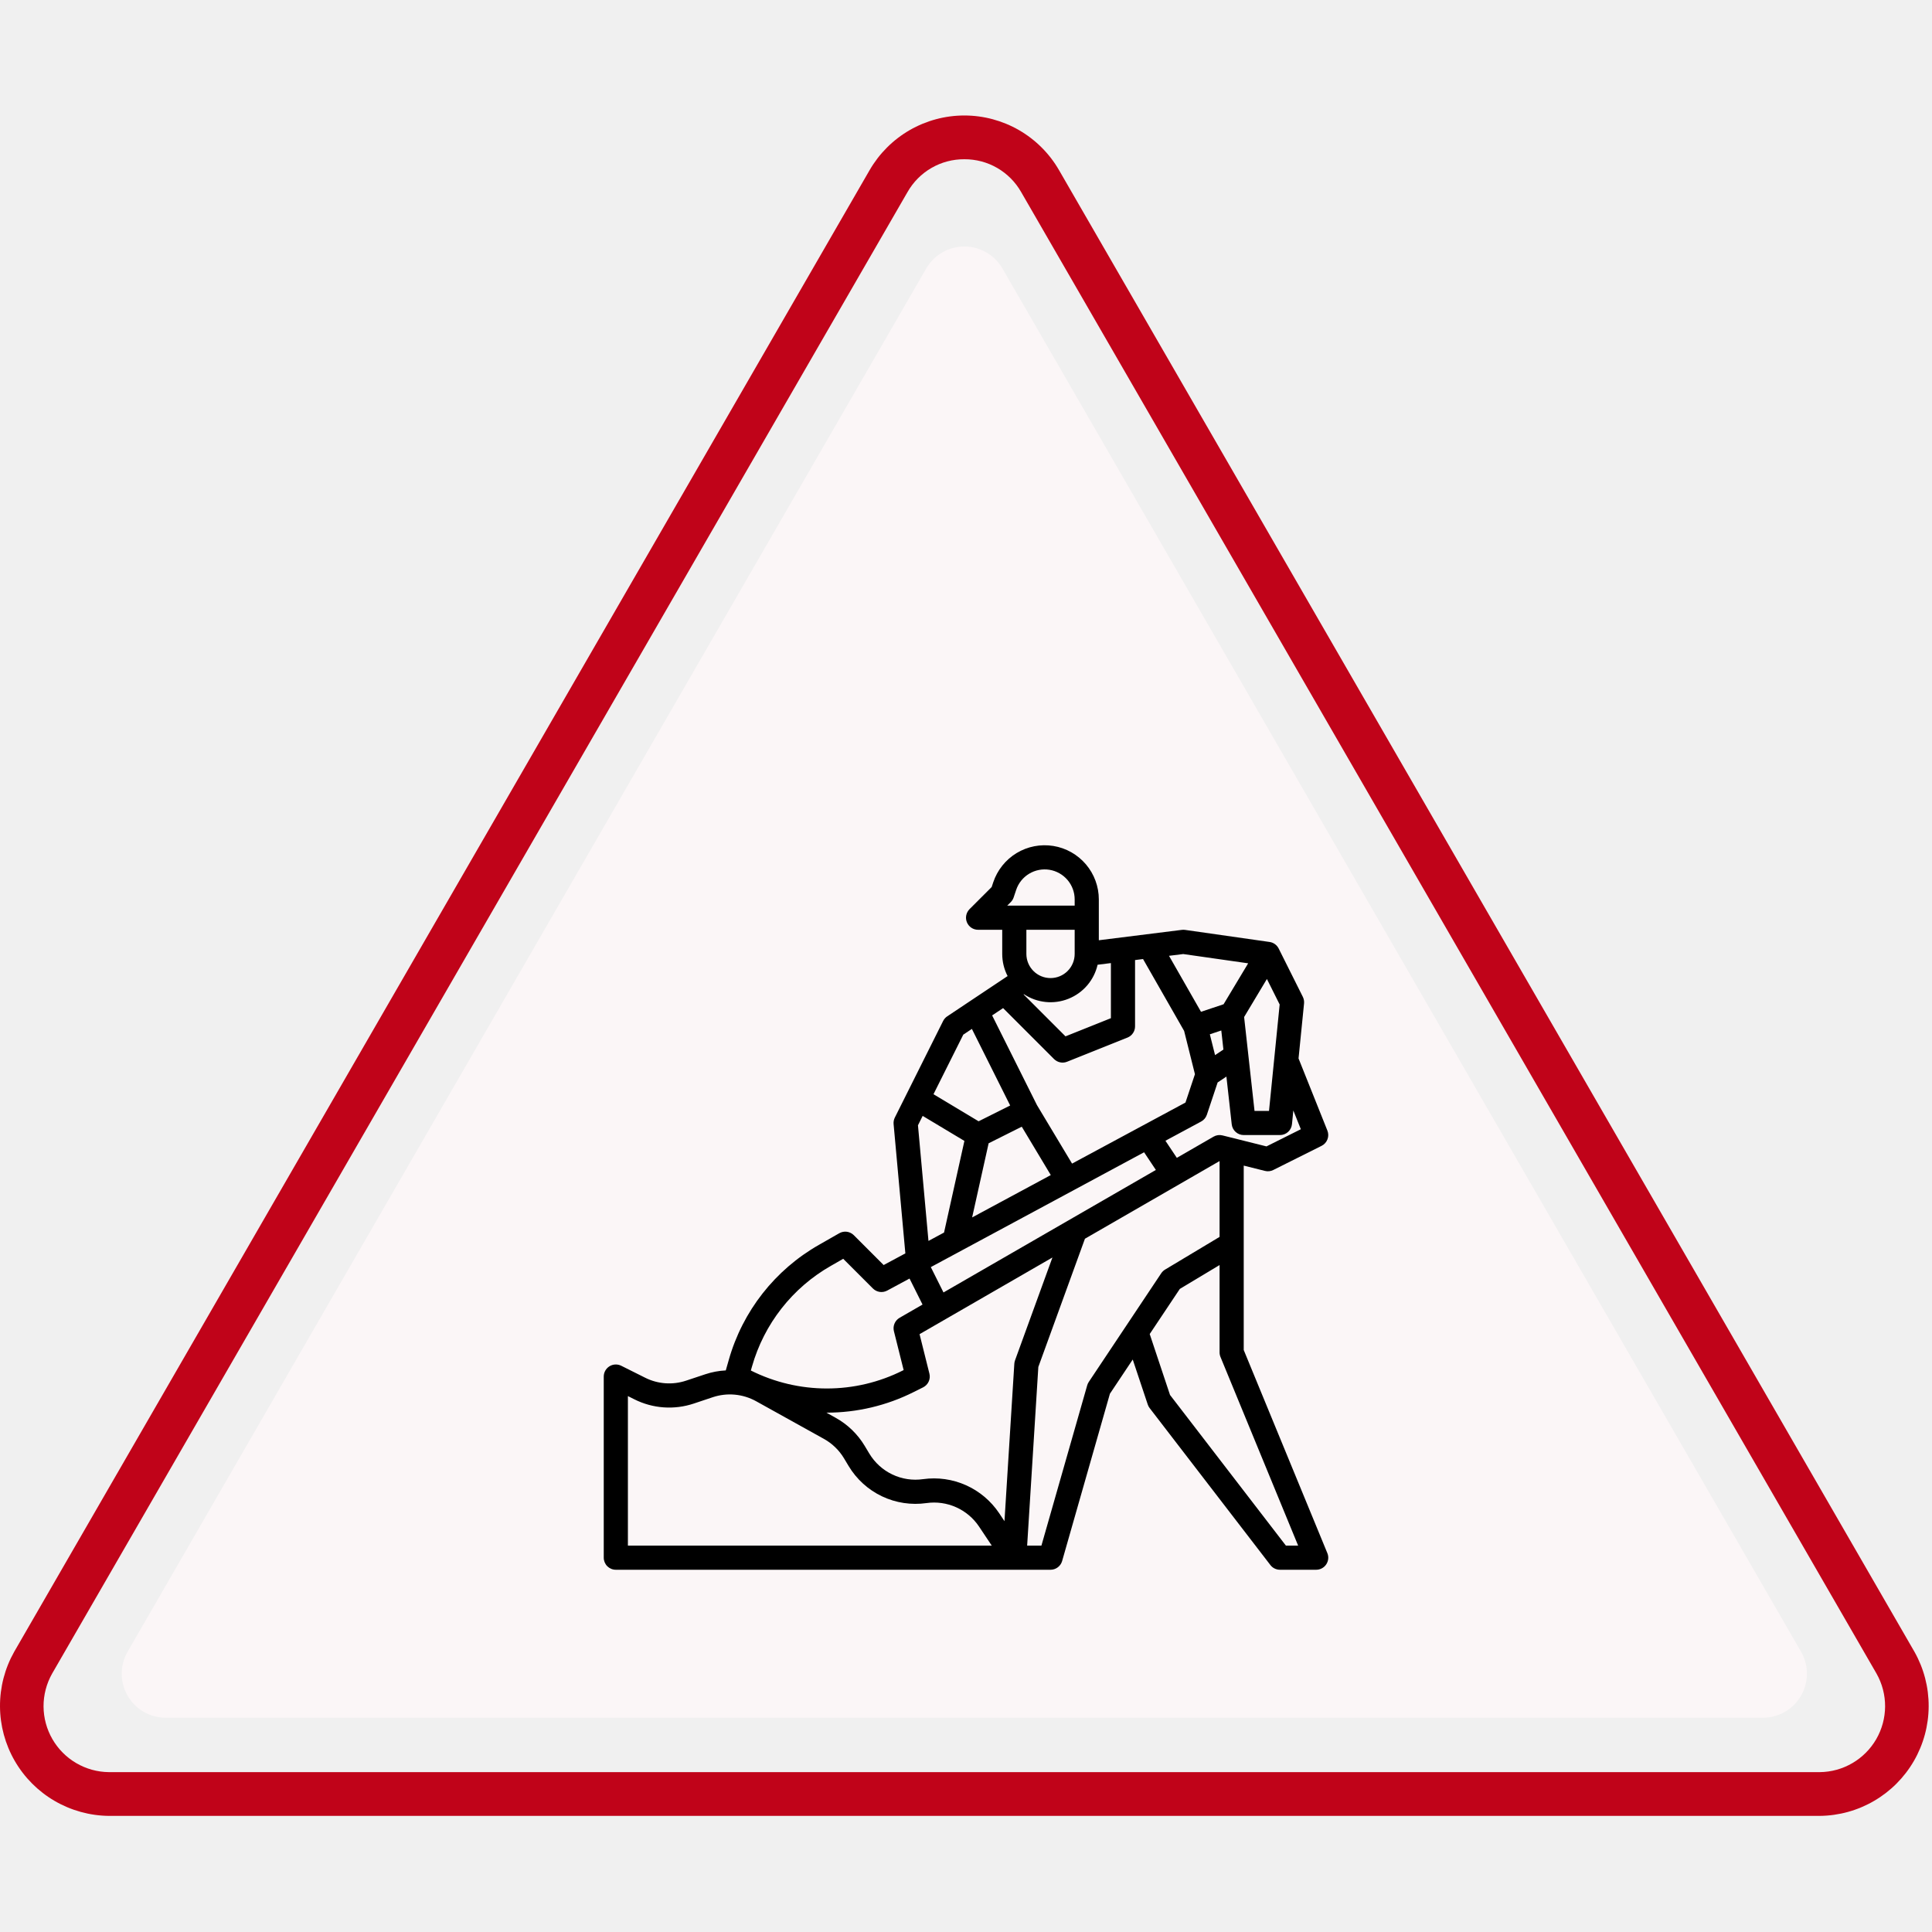
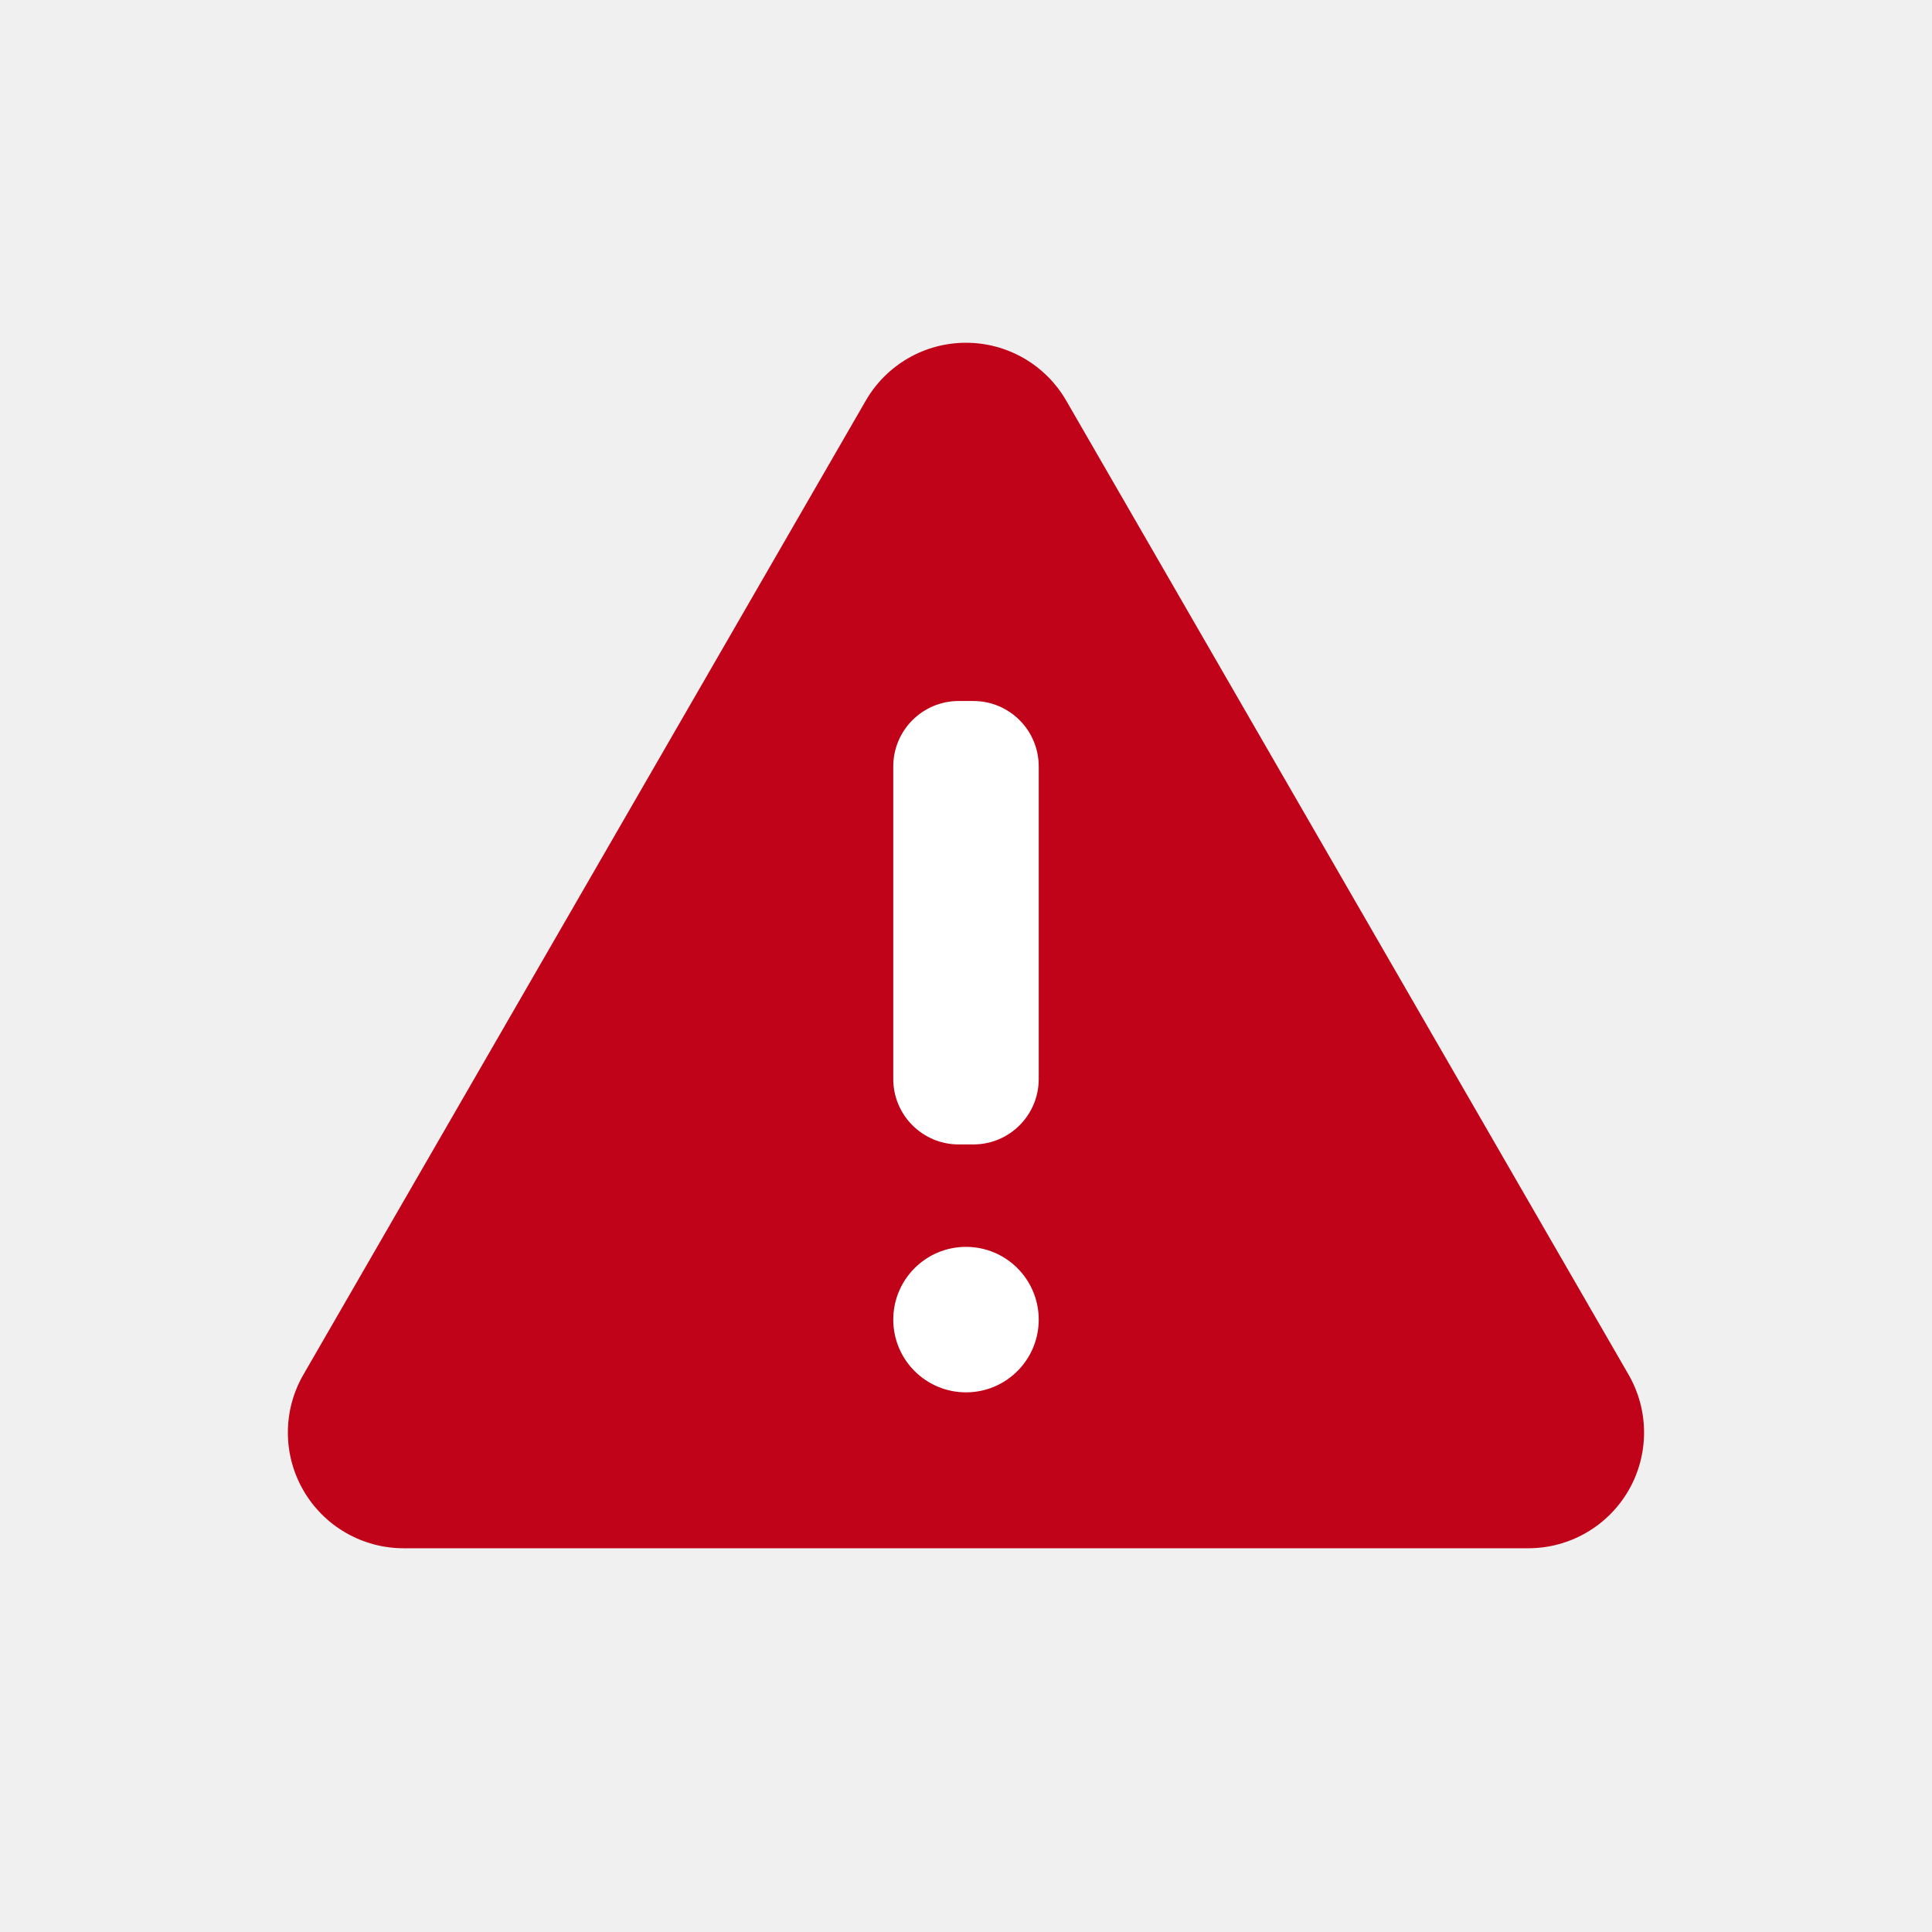
- <svg xmlns="http://www.w3.org/2000/svg" width="80" height="80" viewBox="0 0 80 80" fill="none">
-   <path d="M75.352 75.192H4.509C3.718 75.184 2.942 74.969 2.258 74.57C1.574 74.171 1.006 73.6 0.61 72.914C0.214 72.228 0.004 71.451 5.95791e-05 70.659C-0.004 69.867 0.198 69.088 0.587 68.398L36.008 7.047C36.406 6.358 36.978 5.787 37.666 5.389C38.355 4.992 39.136 4.782 39.931 4.782C40.726 4.782 41.507 4.992 42.196 5.389C42.884 5.787 43.456 6.358 43.853 7.047L79.274 68.398C79.663 69.088 79.866 69.868 79.862 70.659C79.858 71.451 79.648 72.228 79.252 72.914C78.856 73.6 78.288 74.171 77.604 74.57C76.92 74.97 76.144 75.184 75.352 75.192ZM39.931 6.594C39.453 6.591 38.983 6.715 38.57 6.954C38.156 7.193 37.814 7.538 37.578 7.953L2.156 69.304C1.923 69.718 1.801 70.186 1.803 70.661C1.806 71.136 1.932 71.602 2.17 72.014C2.407 72.425 2.748 72.768 3.158 73.007C3.569 73.247 4.034 73.376 4.509 73.38H75.352C75.827 73.376 76.293 73.247 76.703 73.007C77.113 72.768 77.454 72.425 77.692 72.014C77.929 71.602 78.055 71.136 78.058 70.661C78.06 70.186 77.938 69.718 77.705 69.304L42.284 7.953C42.048 7.538 41.705 7.193 41.292 6.954C40.878 6.715 40.408 6.591 39.931 6.594Z" fill="#C00319" />
-   <path d="M74.587 68.41L41.5 11.102C41.339 10.83 41.109 10.604 40.834 10.447C40.559 10.29 40.248 10.207 39.931 10.207C39.614 10.207 39.303 10.29 39.028 10.447C38.752 10.604 38.523 10.83 38.362 11.102L5.275 68.409C5.12 68.685 5.039 68.997 5.04 69.314C5.042 69.631 5.126 69.942 5.284 70.216C5.442 70.49 5.669 70.719 5.943 70.879C6.216 71.038 6.527 71.124 6.844 71.127H73.017C73.334 71.124 73.644 71.038 73.918 70.878C74.191 70.719 74.418 70.49 74.577 70.216C74.735 69.942 74.819 69.631 74.821 69.314C74.823 68.998 74.742 68.686 74.587 68.41Z" fill="#FBF6F7" />
-   <path d="M51.5 48.265L52.379 48.485C52.495 48.514 52.617 48.501 52.724 48.447L54.724 47.447C54.836 47.391 54.923 47.295 54.967 47.178C55.012 47.06 55.011 46.931 54.964 46.814L53.77 43.828L53.998 41.55C54.007 41.456 53.989 41.361 53.947 41.276L52.947 39.276C52.911 39.204 52.858 39.142 52.792 39.094C52.727 39.047 52.651 39.016 52.571 39.005L49.071 38.505C49.027 38.499 48.982 38.498 48.938 38.504L45.5 38.934V37.243C45.5 36.711 45.31 36.195 44.965 35.79C44.62 35.384 44.142 35.114 43.616 35.029C43.09 34.944 42.551 35.048 42.095 35.324C41.64 35.6 41.297 36.029 41.128 36.534L41.063 36.73L40.146 37.646C40.077 37.716 40.029 37.806 40.01 37.902C39.99 37.999 40 38.1 40.038 38.191C40.076 38.283 40.14 38.361 40.222 38.416C40.304 38.471 40.401 38.5 40.5 38.5H41.5V39.5C41.5 39.819 41.576 40.134 41.723 40.417L39.223 42.084C39.15 42.132 39.092 42.199 39.053 42.276L37.053 46.276C37.011 46.36 36.994 46.453 37.002 46.545L37.489 51.9L36.59 52.383L35.354 51.146C35.276 51.069 35.175 51.019 35.066 51.004C34.958 50.99 34.847 51.011 34.752 51.066L33.915 51.544C32.091 52.581 30.748 54.293 30.177 56.312L30.053 56.746C29.763 56.76 29.477 56.814 29.202 56.906L28.415 57.168C28.137 57.261 27.844 57.299 27.551 57.278C27.259 57.257 26.973 57.179 26.712 57.047L25.724 56.553C25.647 56.515 25.563 56.497 25.477 56.501C25.392 56.504 25.31 56.53 25.237 56.575C25.165 56.62 25.105 56.682 25.063 56.757C25.022 56.831 25 56.915 25 57V64.5C25 64.633 25.053 64.76 25.146 64.854C25.24 64.947 25.367 65 25.5 65H43.5C43.609 65 43.714 64.965 43.801 64.899C43.888 64.834 43.951 64.742 43.981 64.637L45.959 57.712L46.904 56.295L47.526 58.158C47.543 58.211 47.57 58.261 47.604 58.305L52.604 64.805C52.65 64.866 52.71 64.915 52.779 64.949C52.848 64.982 52.923 65 53 65H54.5C54.582 65 54.663 64.98 54.736 64.941C54.808 64.902 54.87 64.847 54.916 64.778C54.961 64.71 54.989 64.632 54.998 64.55C55.006 64.468 54.994 64.386 54.962 64.31L51.5 55.901V48.265ZM53.865 46.759L52.442 47.47L50.621 47.015C50.495 46.983 50.362 47.002 50.25 47.067L48.73 47.944L48.258 47.236L49.737 46.44C49.849 46.38 49.934 46.279 49.974 46.158L50.42 44.821L50.783 44.579L51.003 46.555C51.017 46.678 51.075 46.791 51.167 46.873C51.258 46.955 51.377 47 51.5 47H53C53.124 47 53.244 46.954 53.336 46.871C53.428 46.788 53.485 46.673 53.498 46.55L53.554 45.982L53.865 46.759ZM39.068 53.518L38.543 52.468L47.374 47.713L47.862 48.445L39.068 53.518ZM40.937 47.341L42.309 46.654L43.511 48.657L40.254 50.411L40.937 47.341ZM42.399 41.168C42.668 41.347 42.977 41.457 43.298 41.49C43.619 41.523 43.944 41.477 44.243 41.357C44.543 41.237 44.81 41.046 45.02 40.801C45.23 40.555 45.377 40.263 45.449 39.948L46 39.879V42.161L44.12 42.913L42.385 41.178L42.399 41.168ZM43.646 43.854C43.716 43.923 43.804 43.97 43.9 43.99C43.995 44.01 44.095 44.001 44.186 43.964L46.686 42.964C46.779 42.927 46.858 42.863 46.914 42.78C46.97 42.698 47 42.6 47 42.5V39.754L47.331 39.712L49.032 42.688L49.48 44.48L49.088 45.654L44.392 48.182L42.938 45.759L41.082 42.046L41.536 41.743L43.646 43.854ZM50.097 42.828L50.571 42.67L50.659 43.46L50.313 43.69L50.097 42.828ZM52.988 41.594L52.547 46H51.947L51.516 42.113L52.46 40.538L52.988 41.594ZM48.995 39.505L51.684 39.889L50.666 41.584L49.731 41.896L48.406 39.578L48.995 39.505ZM41.854 37.354C41.908 37.299 41.95 37.232 41.974 37.158L42.077 36.85C42.17 36.57 42.36 36.332 42.613 36.18C42.866 36.027 43.164 35.969 43.456 36.016C43.747 36.063 44.012 36.213 44.204 36.438C44.395 36.663 44.5 36.948 44.5 37.243V37.5H41.707L41.854 37.354ZM44.5 38.5V39.5C44.5 39.765 44.395 40.02 44.207 40.207C44.02 40.395 43.765 40.5 43.5 40.5C43.235 40.5 42.98 40.395 42.793 40.207C42.605 40.02 42.5 39.765 42.5 39.5V38.5H44.5ZM39.888 42.842L40.244 42.605L41.829 45.776L40.522 46.43L38.654 45.309L39.888 42.842ZM38.011 46.596L38.206 46.207L39.934 47.243L39.091 51.037L38.446 51.384L38.011 46.596ZM31.138 56.586C31.639 54.819 32.814 53.32 34.411 52.413L34.916 52.124L36.146 53.354C36.222 53.43 36.321 53.479 36.427 53.495C36.534 53.51 36.642 53.491 36.737 53.44L37.662 52.942L38.2 54.019L37.25 54.567C37.156 54.621 37.082 54.705 37.04 54.805C36.997 54.905 36.989 55.016 37.015 55.121L37.418 56.732L37.382 56.75C36.406 57.24 35.329 57.495 34.237 57.494C33.145 57.494 32.068 57.239 31.091 56.75L31.138 56.586ZM26 64V57.809L26.264 57.941C26.643 58.132 27.057 58.246 27.48 58.276C27.904 58.306 28.329 58.252 28.732 58.117L29.518 57.854C29.812 57.757 30.122 57.721 30.43 57.75C30.738 57.779 31.037 57.871 31.308 58.021L34.118 59.582C34.46 59.772 34.746 60.049 34.948 60.385L35.138 60.702C35.465 61.248 35.945 61.685 36.52 61.959C37.094 62.232 37.737 62.329 38.366 62.239C38.783 62.18 39.208 62.24 39.592 62.412C39.976 62.584 40.304 62.86 40.539 63.21L41.066 64H26ZM38.225 61.248C37.79 61.311 37.346 61.244 36.95 61.055C36.553 60.866 36.221 60.564 35.995 60.187L35.805 59.87C35.513 59.384 35.099 58.983 34.603 58.708L34.219 58.494C34.225 58.494 34.23 58.495 34.236 58.495C35.484 58.494 36.714 58.203 37.829 57.644L38.224 57.447C38.325 57.396 38.407 57.312 38.454 57.209C38.502 57.106 38.513 56.989 38.485 56.879L38.077 55.245L43.579 52.07L42.03 56.329C42.014 56.374 42.004 56.421 42.001 56.469L41.593 62.989L41.371 62.655C41.031 62.149 40.556 61.749 40 61.5C39.444 61.251 38.828 61.164 38.225 61.248ZM45.084 57.223C45.055 57.266 45.033 57.313 45.019 57.363L43.123 64H42.532L42.995 56.603L44.925 51.293L50.5 48.077V51.217L48.243 52.571C48.179 52.609 48.125 52.661 48.084 52.723L45.084 57.223ZM53.753 64H53.246L48.448 57.762L47.607 55.24L48.854 53.371L50.5 52.383V56C50.5 56.065 50.513 56.13 50.538 56.19L53.753 64Z" fill="black" />
+ <svg xmlns="http://www.w3.org/2000/svg" width="56" height="56" viewBox="0 0 56 56" fill="none">
+   <path d="M25.096 11.611L8.794 39.845C8.499 40.355 8.344 40.934 8.344 41.522C8.344 42.111 8.499 42.69 8.794 43.2C9.088 43.709 9.511 44.133 10.021 44.427C10.531 44.722 11.11 44.877 11.698 44.877H44.3C44.889 44.877 45.467 44.722 45.977 44.427C46.487 44.133 46.91 43.709 47.205 43.2C47.499 42.69 47.654 42.111 47.654 41.522C47.654 40.934 47.499 40.355 47.205 39.845L30.904 11.611C30.61 11.101 30.186 10.678 29.677 10.384C29.167 10.089 28.589 9.935 28 9.935C27.411 9.935 26.833 10.089 26.323 10.384C25.814 10.678 25.39 11.101 25.096 11.611Z" fill="#C00319" />
+   <path d="M28.213 20.319H27.788C26.741 20.319 25.892 21.168 25.892 22.215V31.276C25.892 32.323 26.741 33.172 27.788 33.172H28.213C29.26 33.172 30.108 32.323 30.108 31.276V22.215C30.108 21.168 29.26 20.319 28.213 20.319Z" fill="white" />
+   <path d="M28 40.358C29.165 40.358 30.108 39.414 30.108 38.25C30.108 37.085 29.165 36.141 28 36.141C26.836 36.141 25.892 37.085 25.892 38.25C25.892 39.414 26.836 40.358 28 40.358Z" fill="white" />
</svg>
